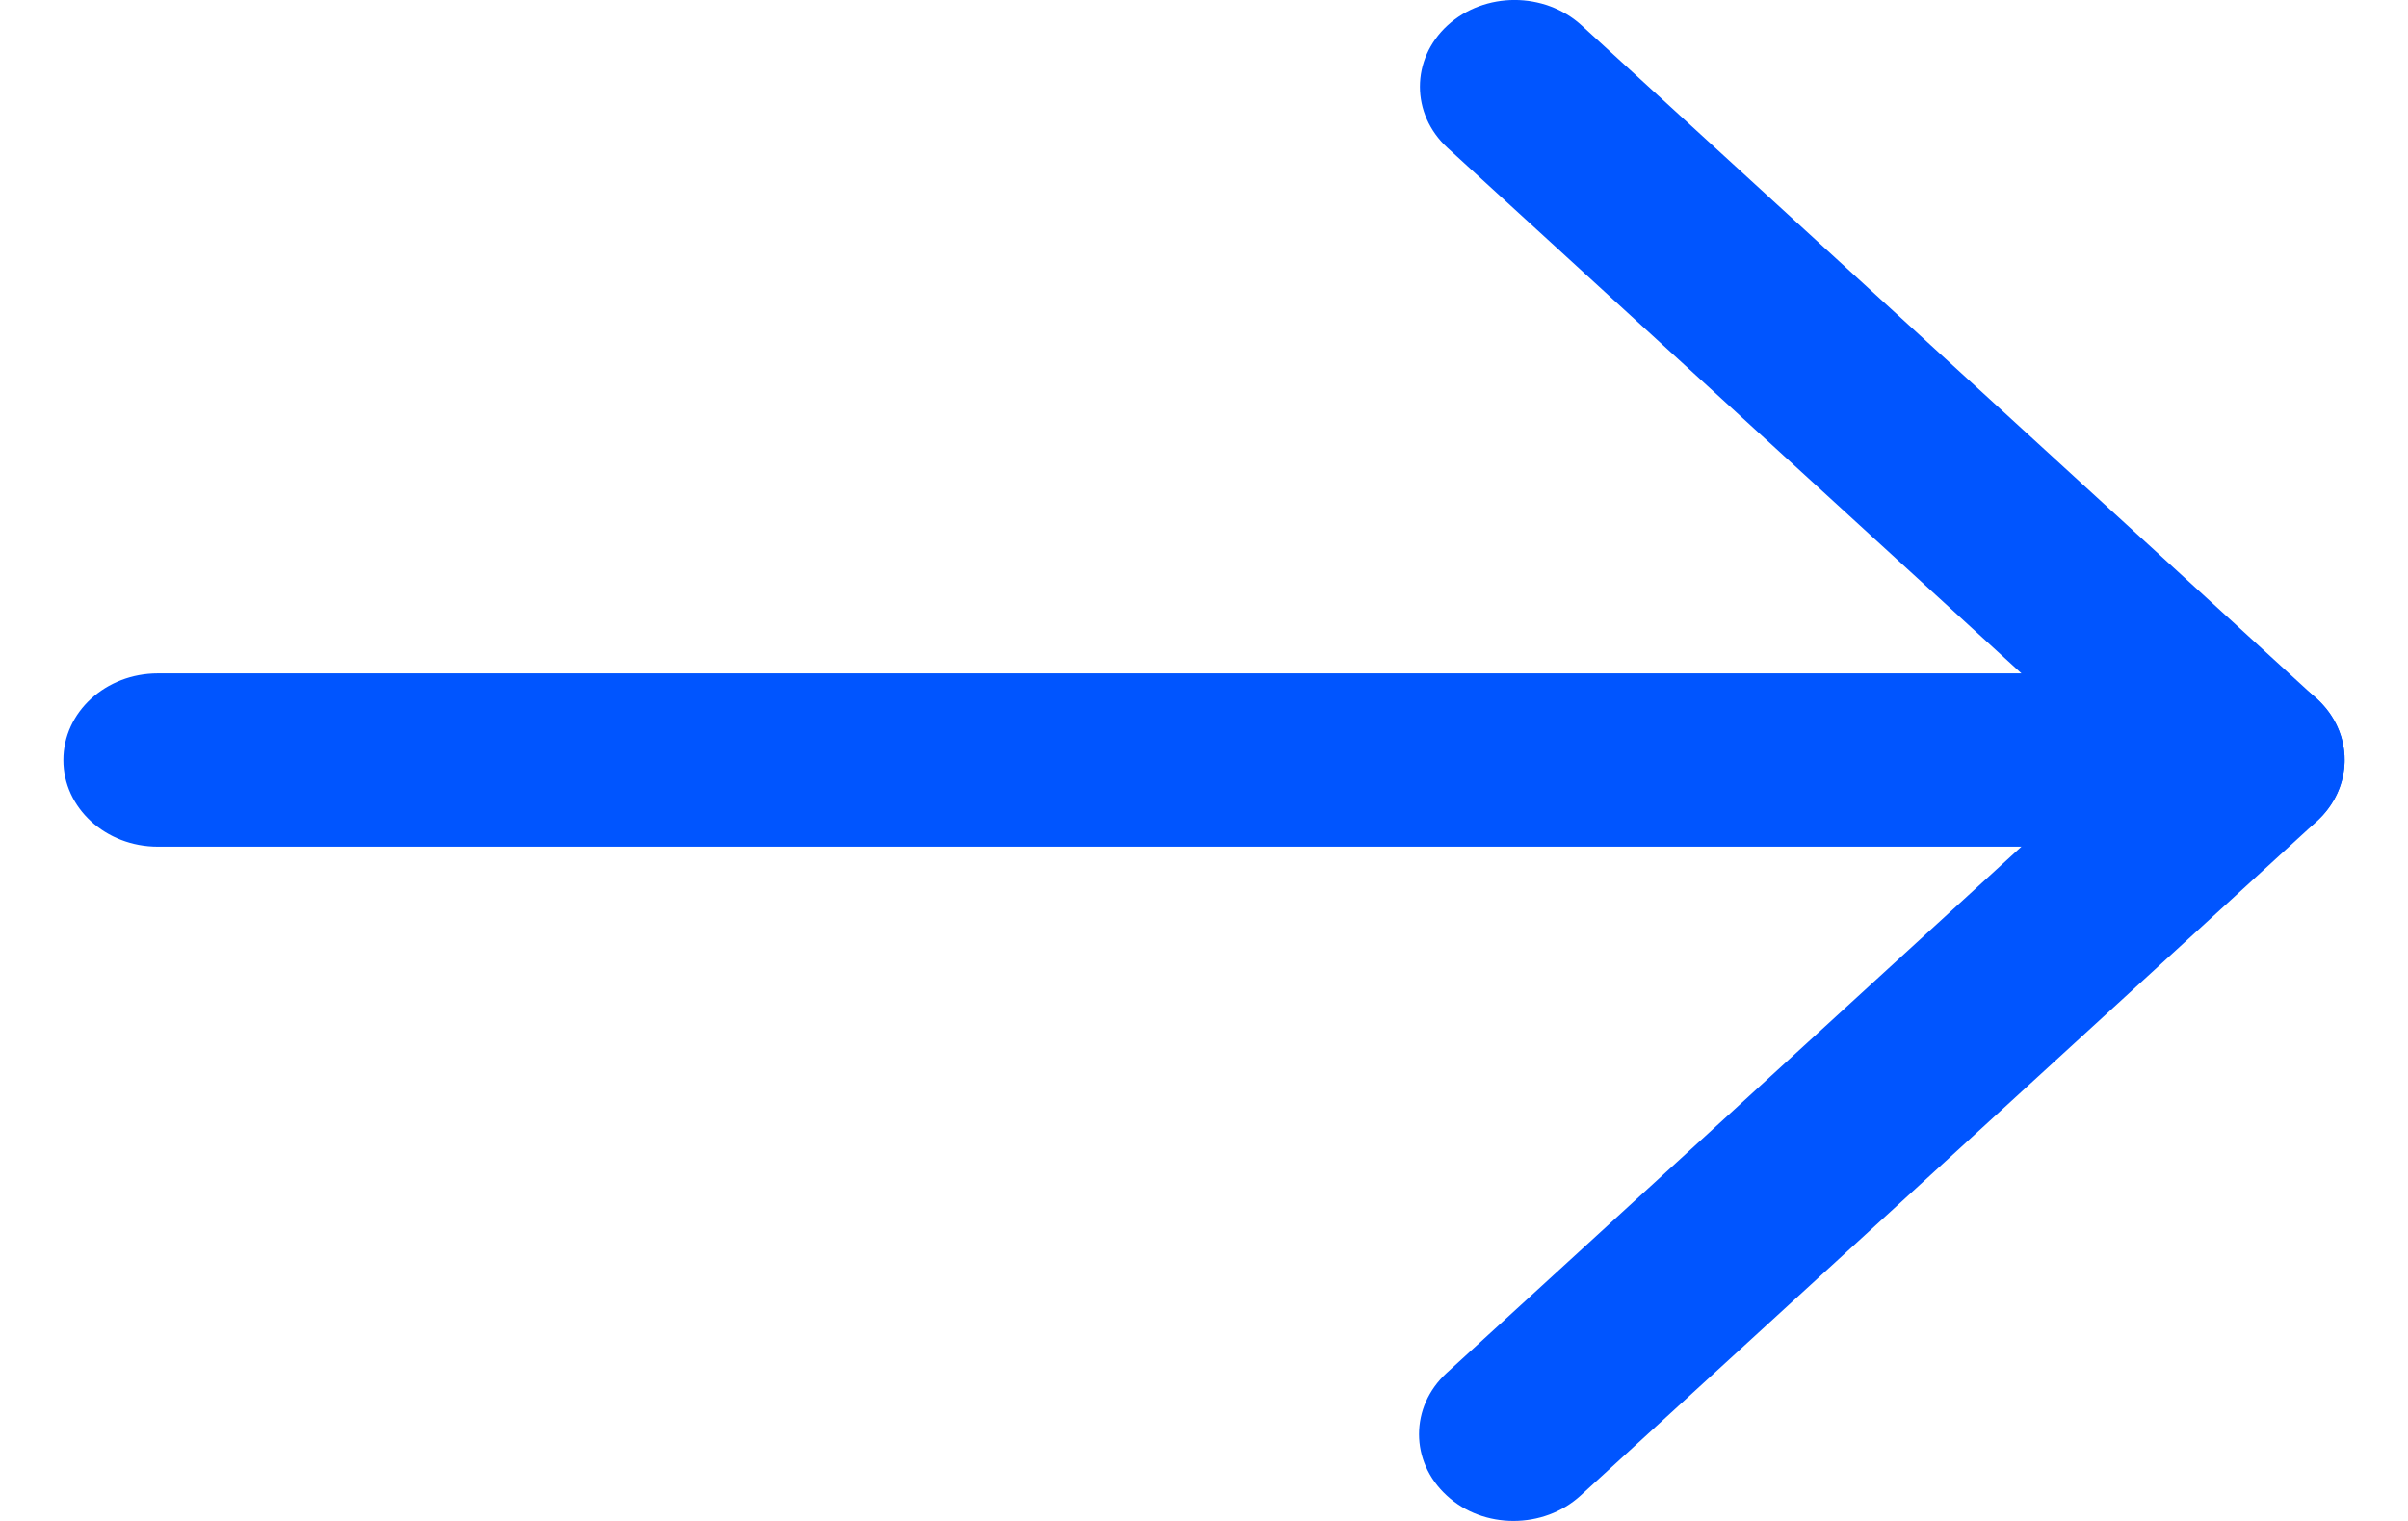
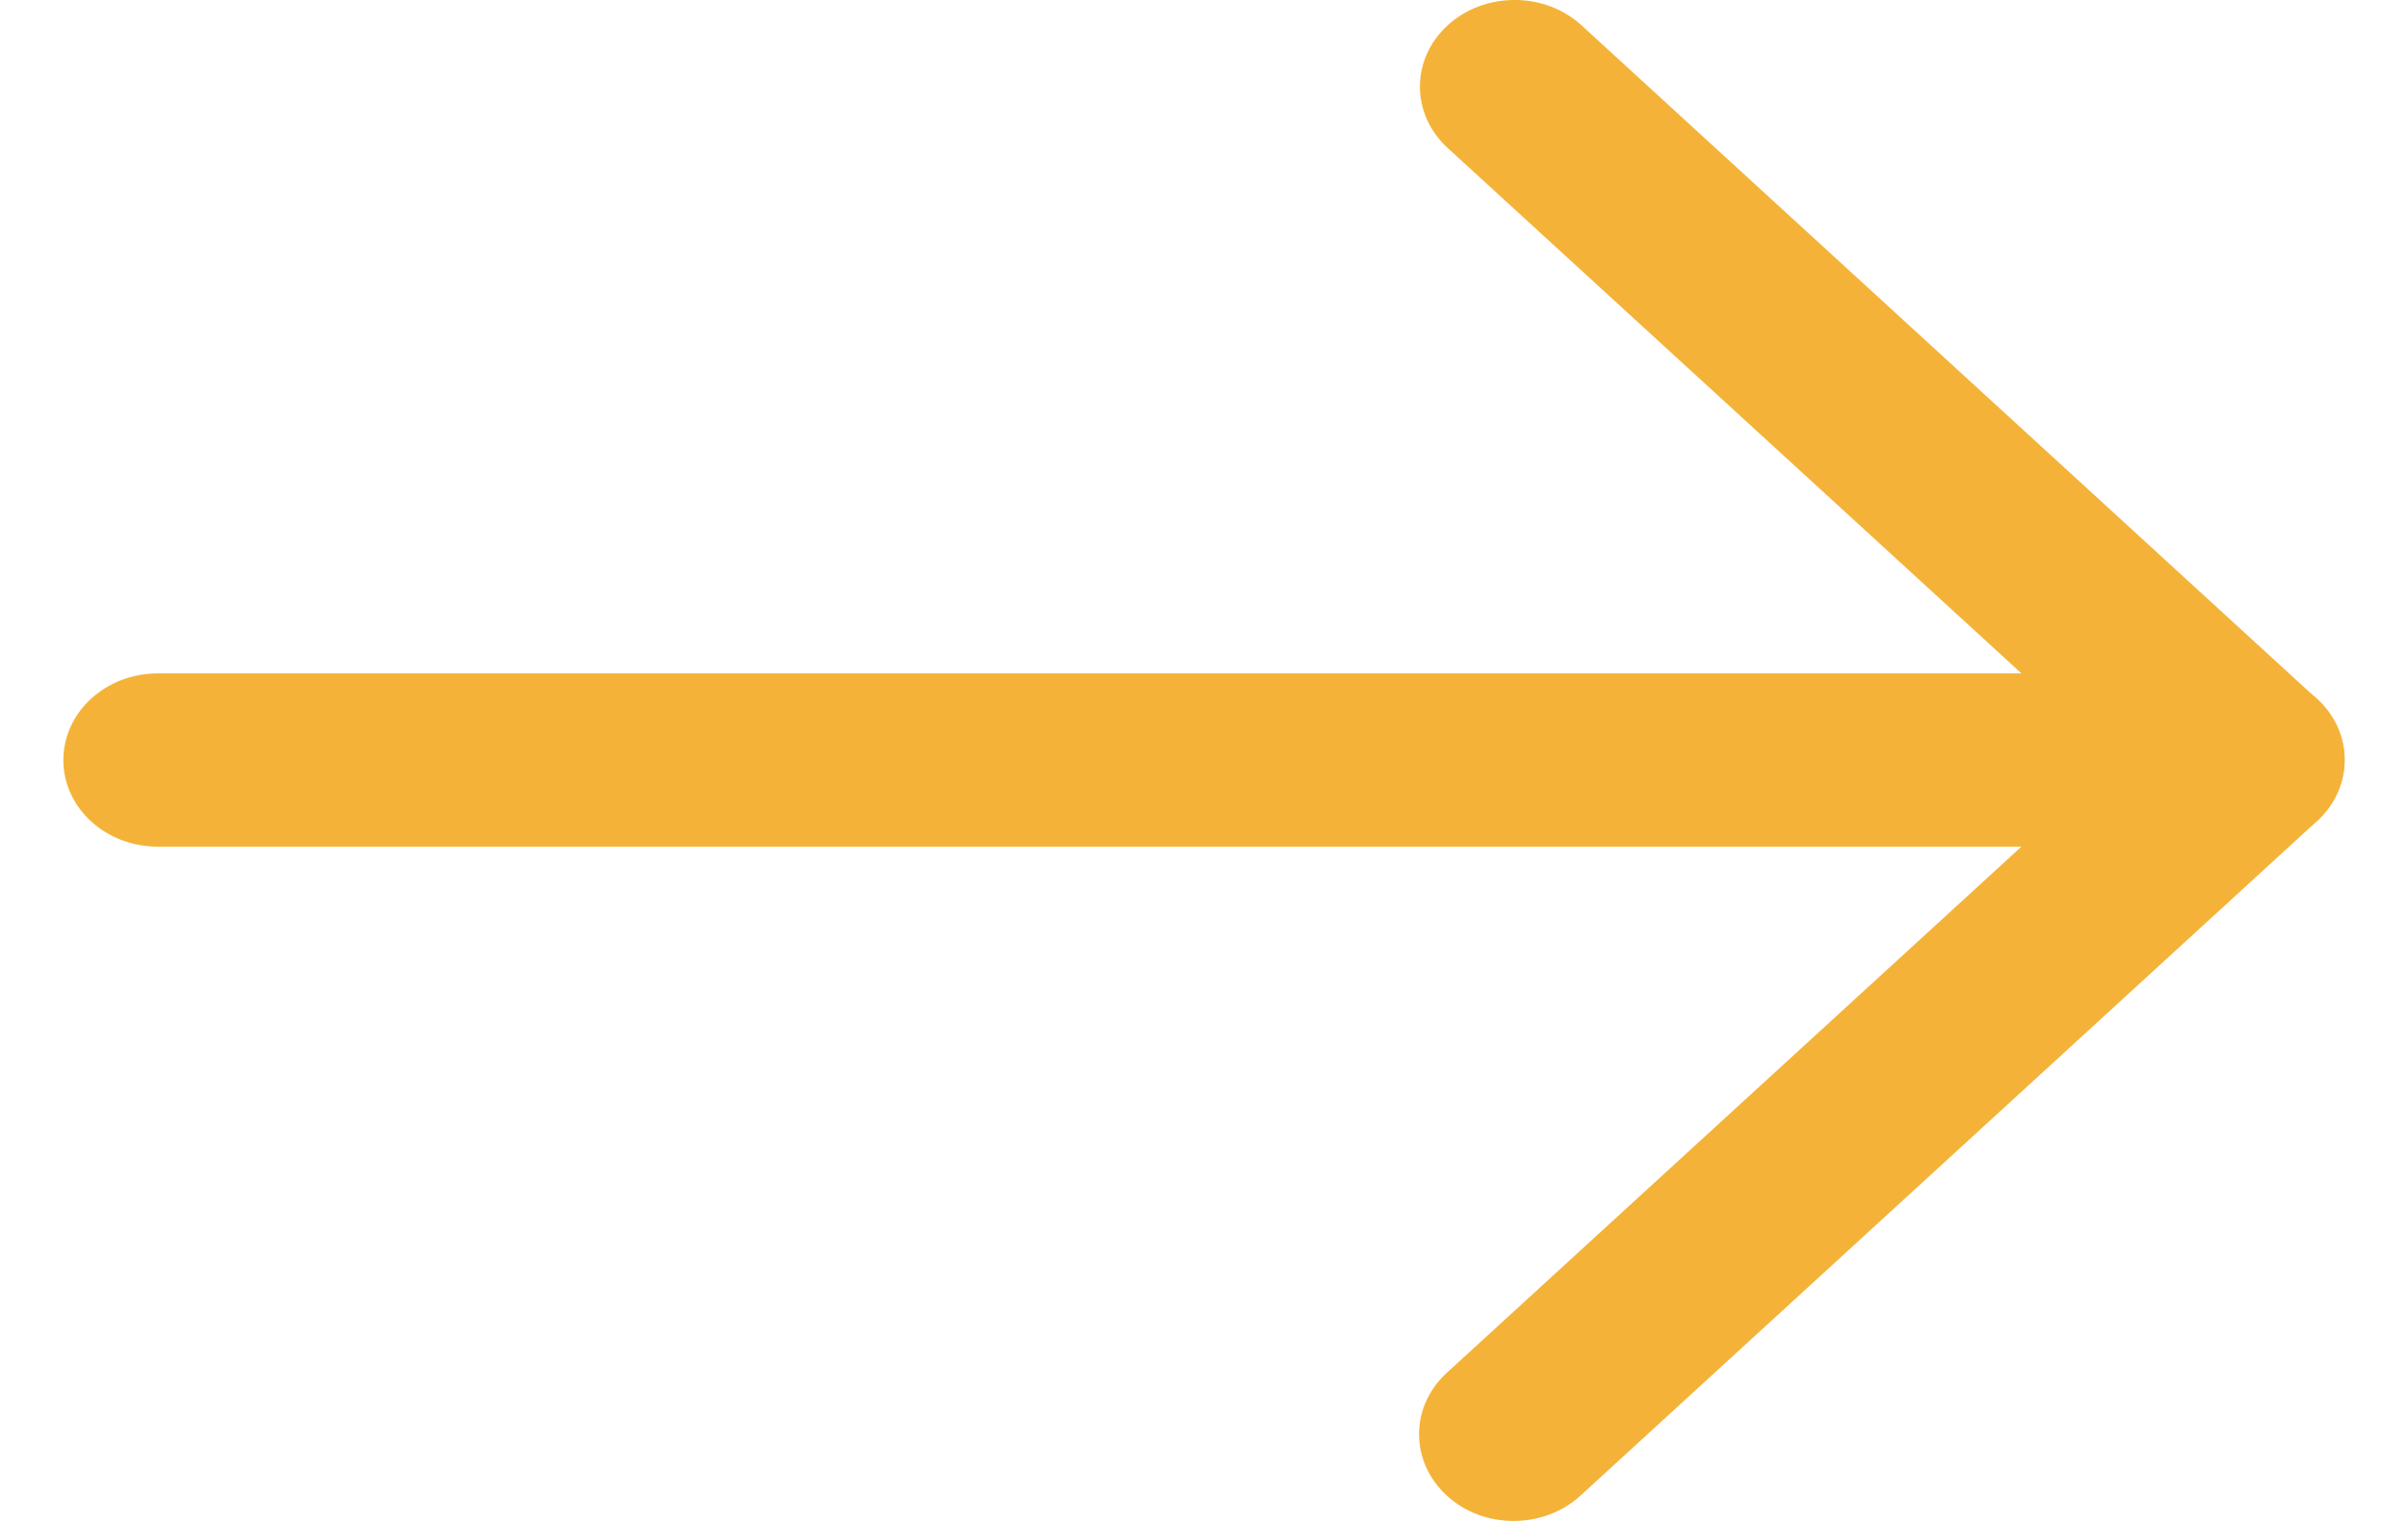
<svg xmlns="http://www.w3.org/2000/svg" width="19" height="12" viewBox="0 0 19 12" fill="none">
-   <path d="M17.752 6.68H1.246C0.833 6.68 0.5 6.374 0.5 5.997C0.5 5.619 0.833 5.313 1.246 5.313H15.95L11.422 1.167C11.131 0.9 11.131 0.467 11.422 0.2C11.714 -0.067 12.187 -0.067 12.479 0.2L18.281 5.514C18.496 5.71 18.559 6.003 18.442 6.259C18.326 6.513 18.053 6.68 17.752 6.68Z" fill="#0055FF" />
-   <path d="M11.942 12C11.751 12 11.56 11.934 11.415 11.799C11.124 11.532 11.124 11.099 11.415 10.832L17.225 5.512C17.517 5.245 17.99 5.245 18.281 5.512C18.573 5.779 18.573 6.212 18.281 6.479L12.472 11.799C12.325 11.934 12.133 12 11.942 12Z" fill="#0055FF" />
+   <path d="M17.752 6.68H1.246C0.833 6.68 0.5 6.374 0.5 5.997C0.5 5.619 0.833 5.313 1.246 5.313H15.95L11.422 1.167C11.131 0.9 11.131 0.467 11.422 0.2C11.714 -0.067 12.187 -0.067 12.479 0.2L18.281 5.514C18.496 5.71 18.559 6.003 18.442 6.259C18.326 6.513 18.053 6.68 17.752 6.68Z" fill="#f4b338" />
+   <path d="M11.942 12C11.751 12 11.56 11.934 11.415 11.799C11.124 11.532 11.124 11.099 11.415 10.832L17.225 5.512C17.517 5.245 17.99 5.245 18.281 5.512C18.573 5.779 18.573 6.212 18.281 6.479L12.472 11.799C12.325 11.934 12.133 12 11.942 12Z" fill="#f4b338" />
</svg>
